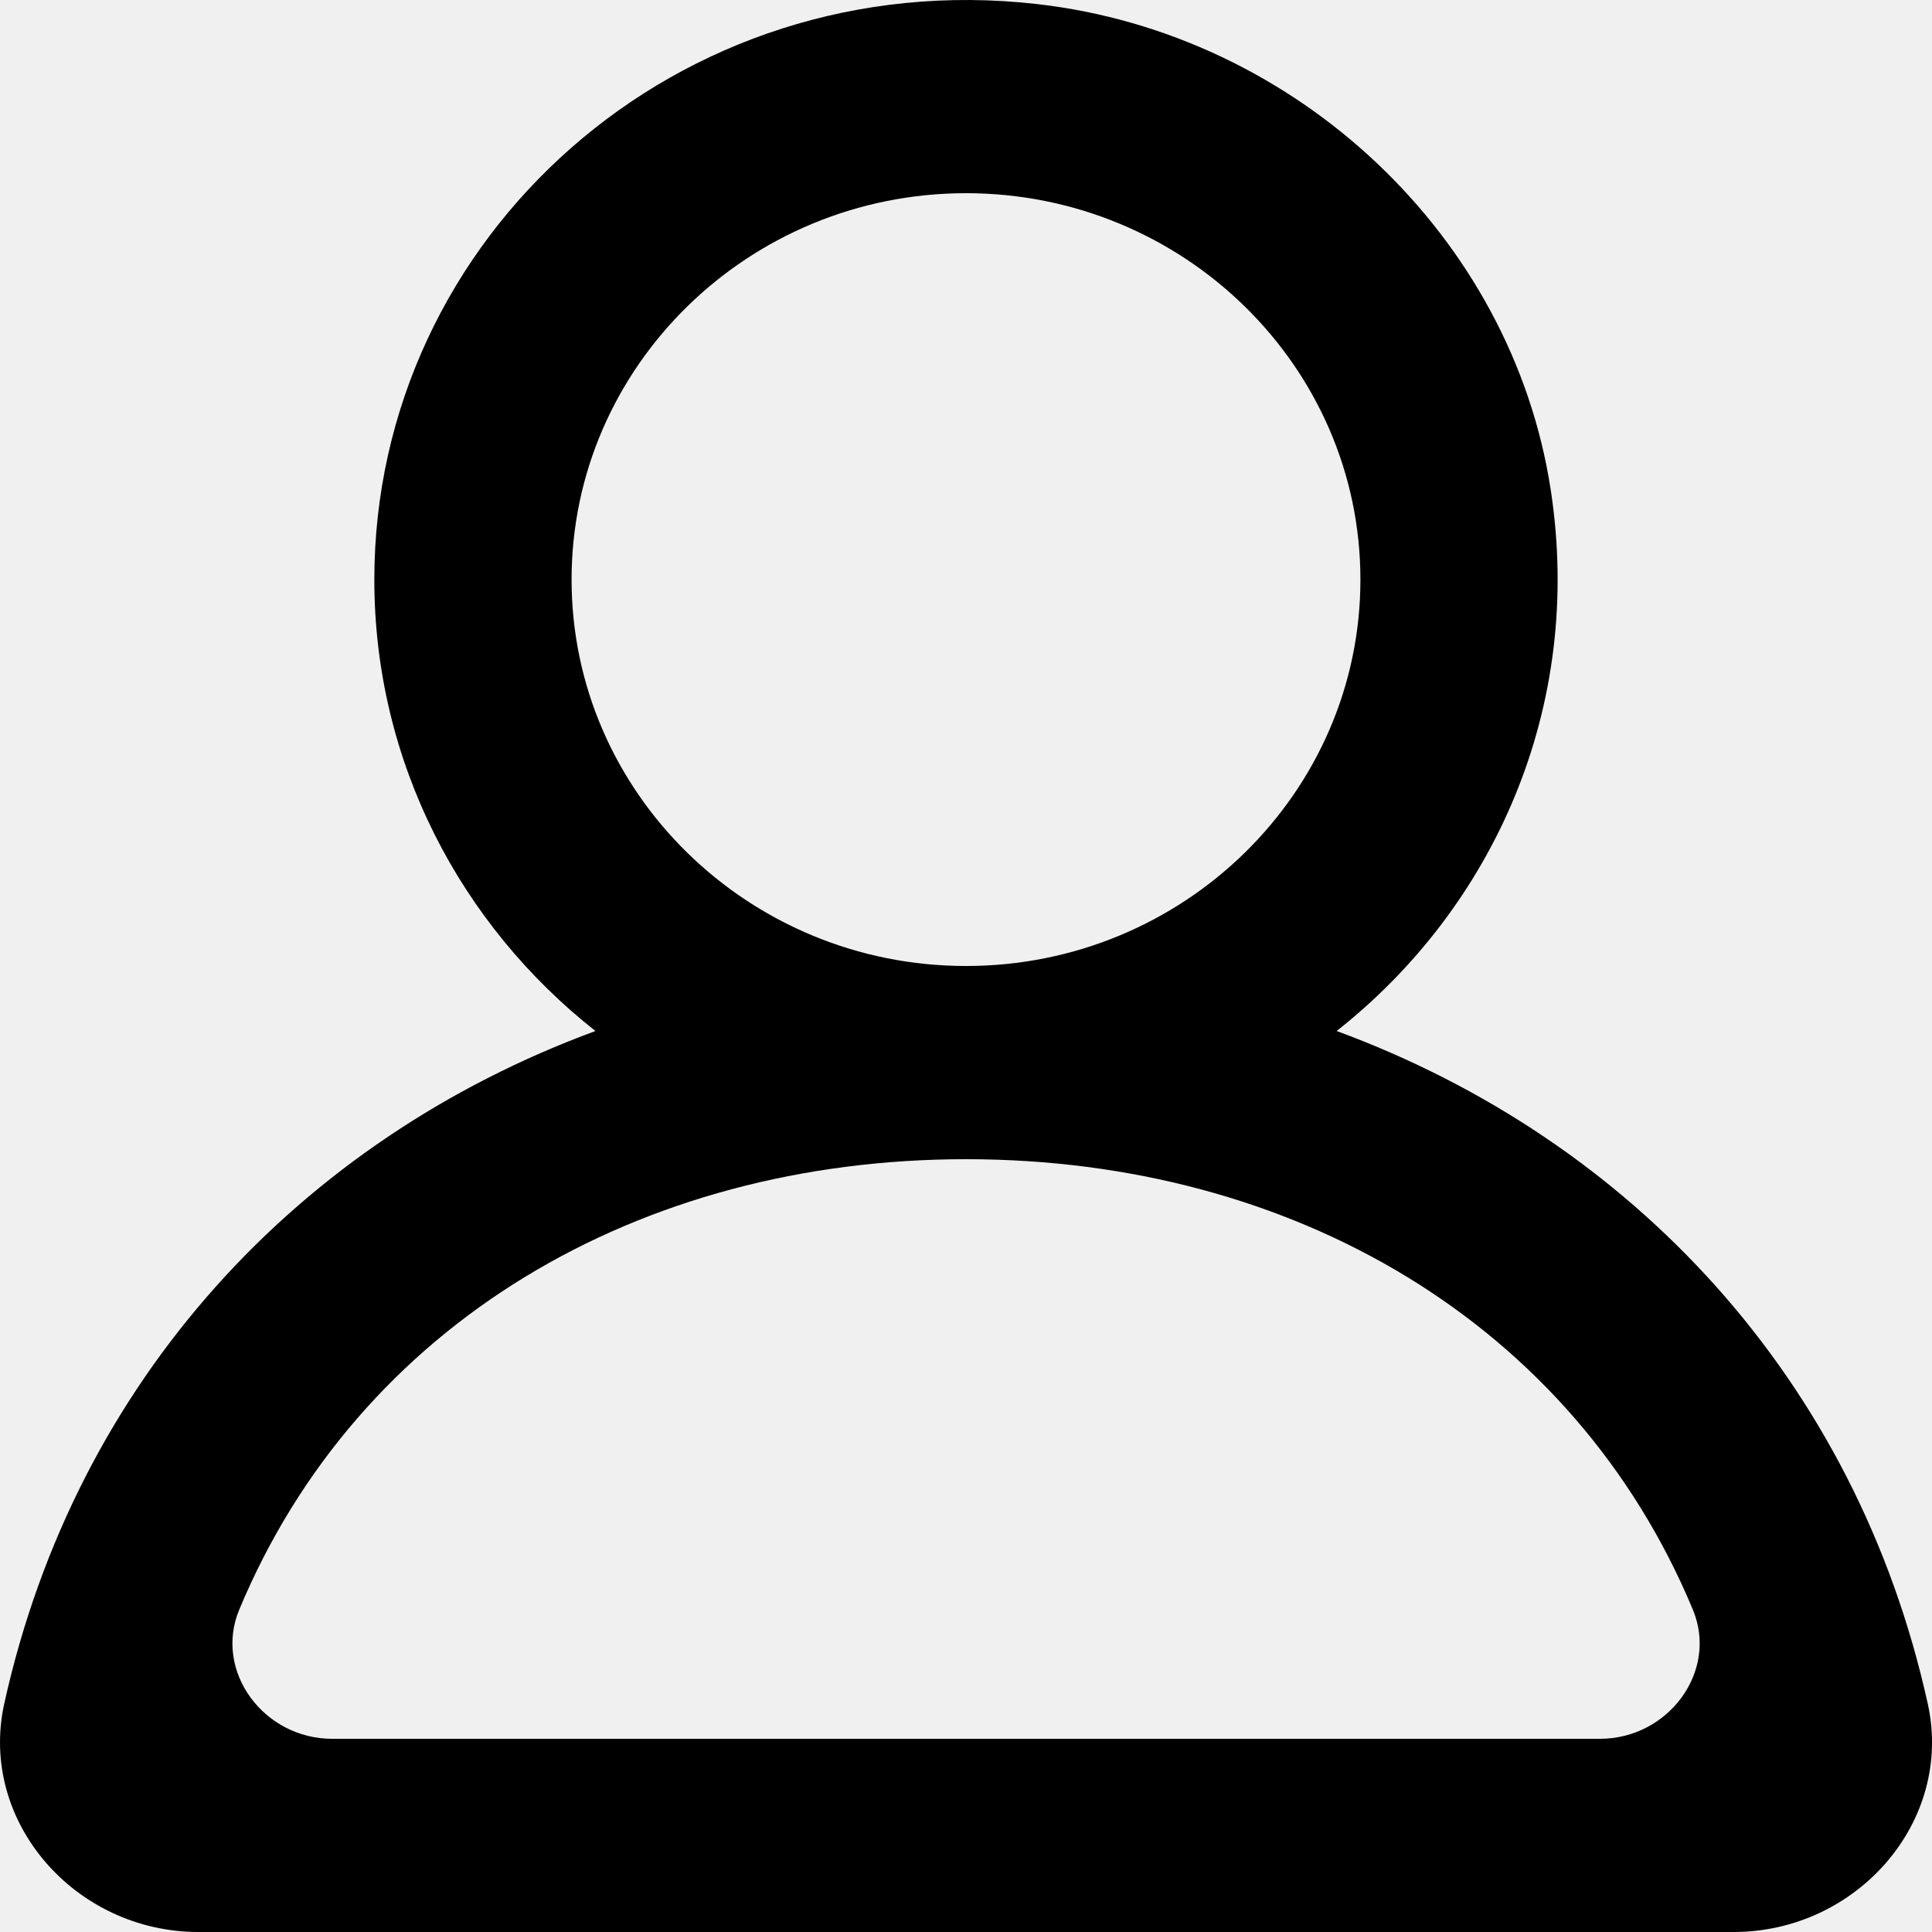
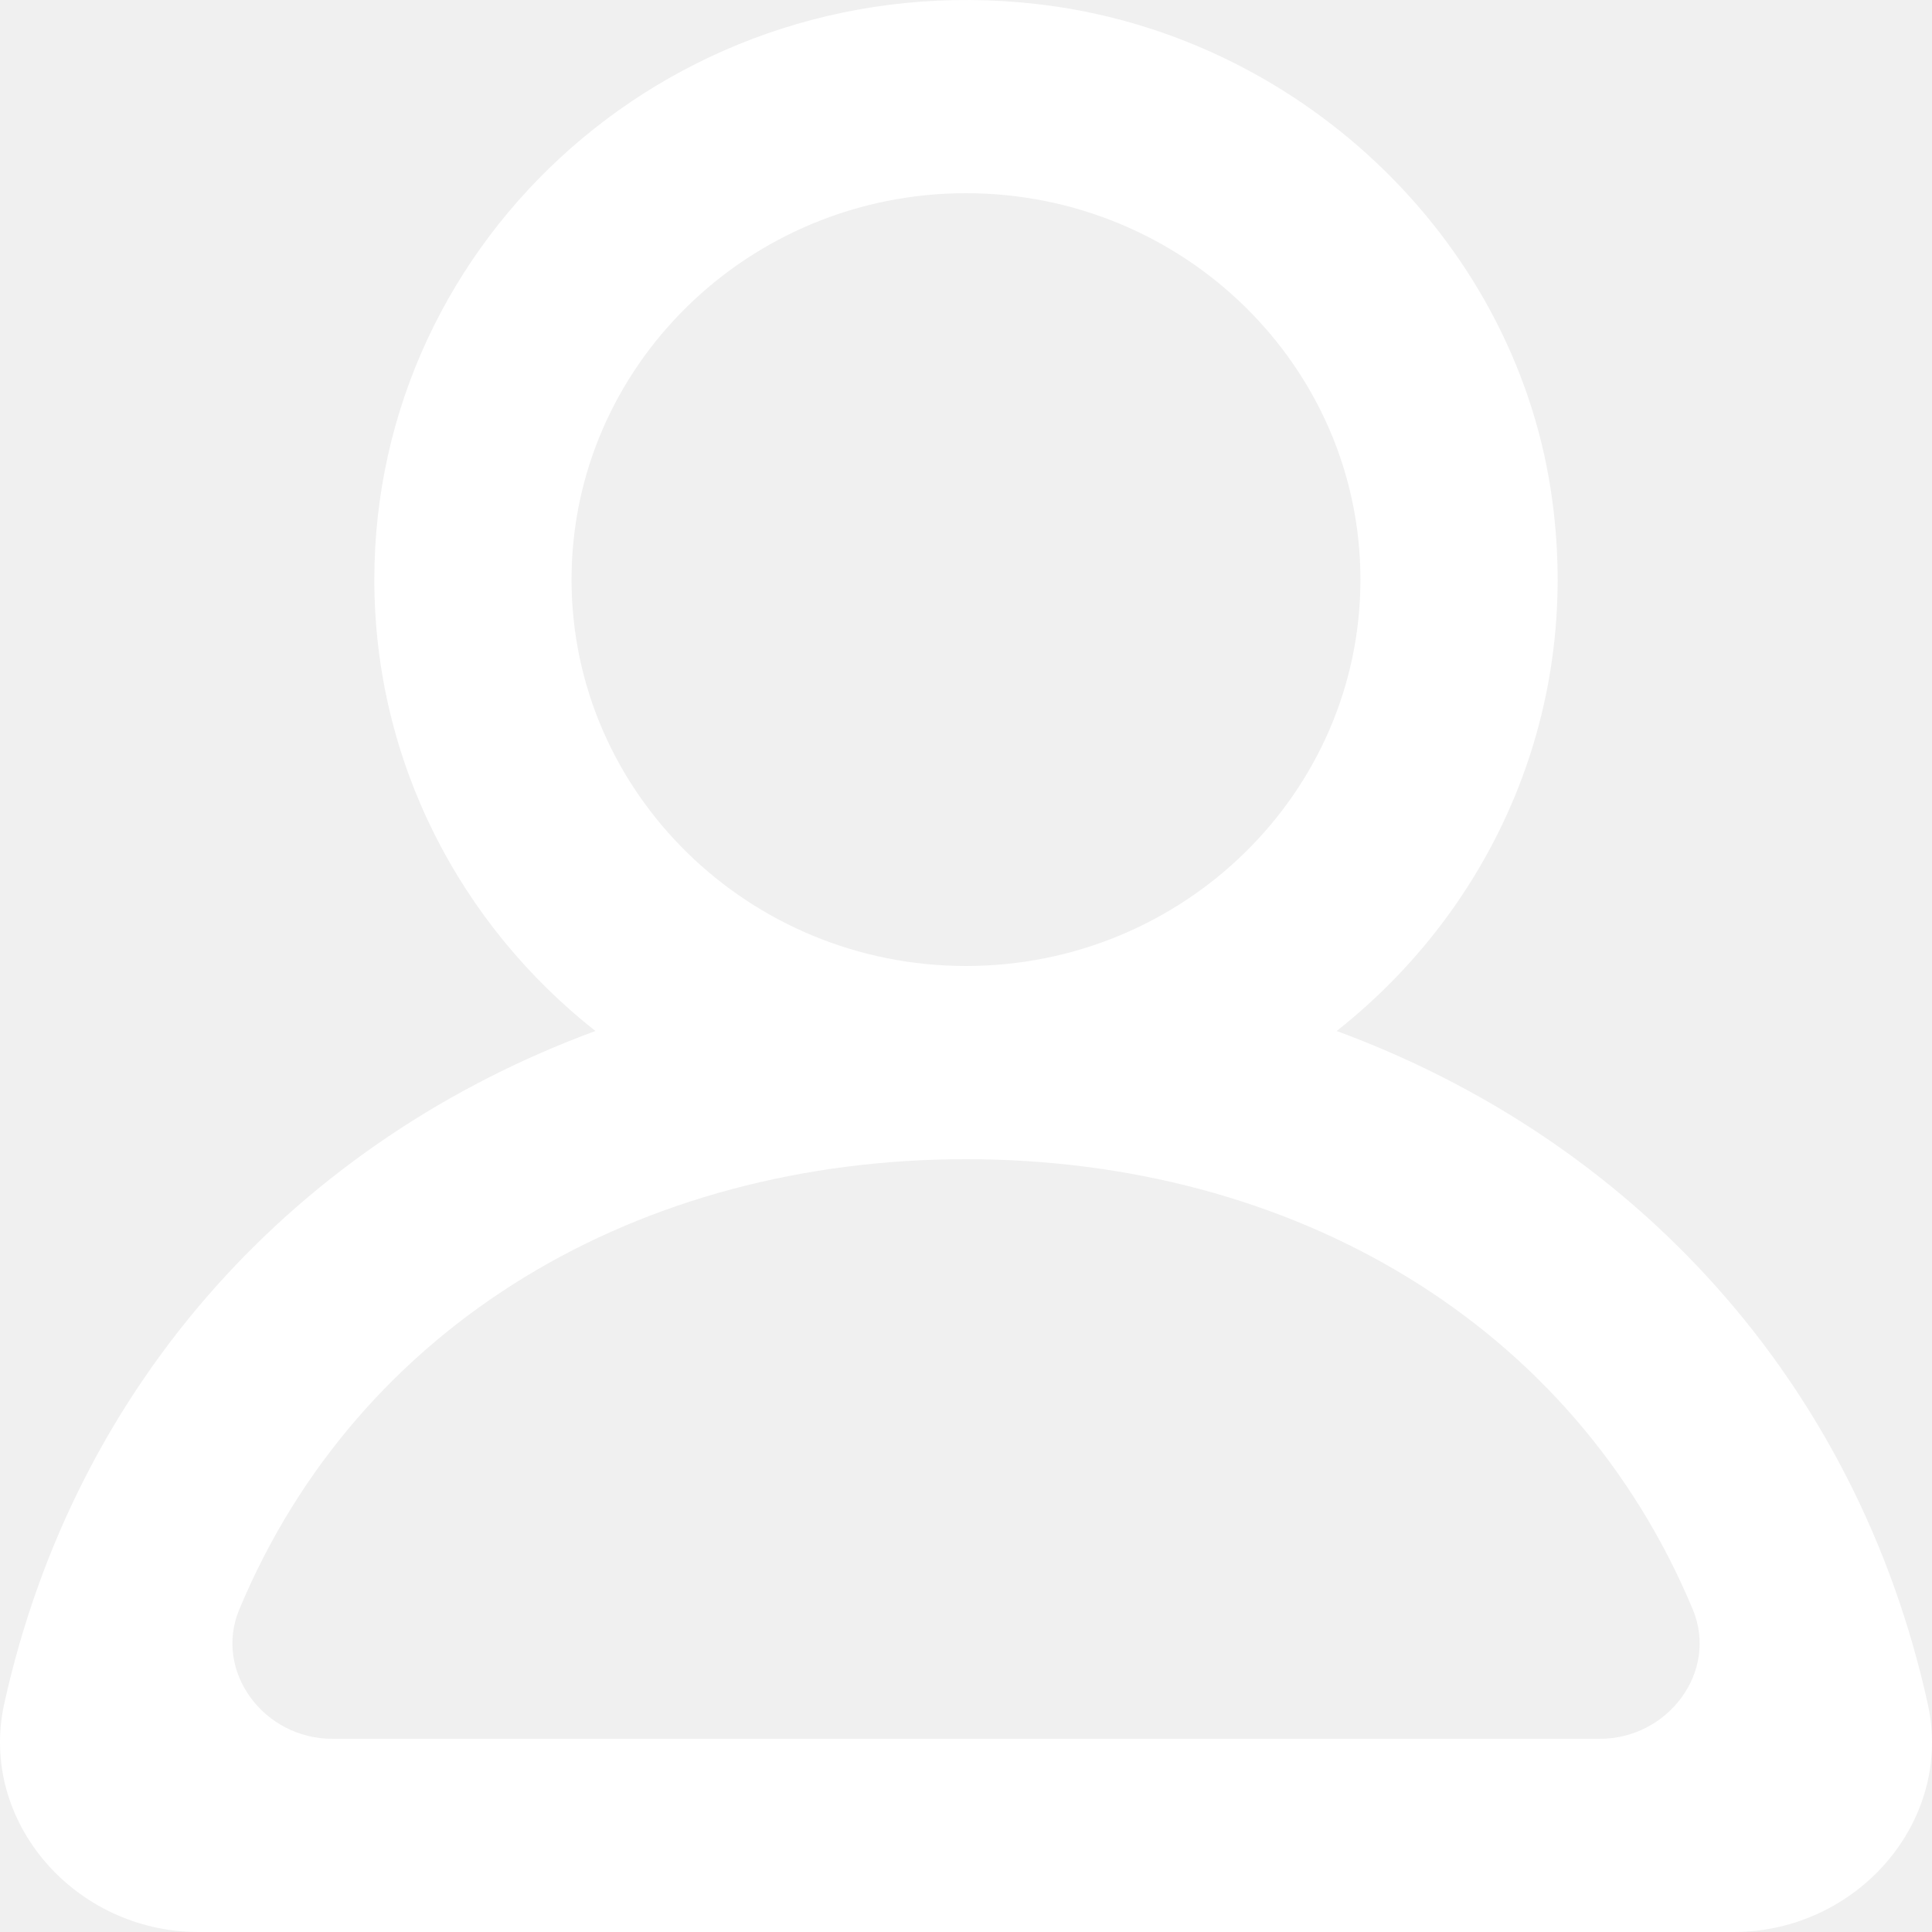
- <svg xmlns="http://www.w3.org/2000/svg" width="800px" height="800px" viewBox="0 0 20 20" version="1.1">
-   <defs>
- 
- </defs>
-   <g id="Page-1" stroke="none" stroke-width="1" fill="none" fill-rule="evenodd">
-     <g id="Dribbble-Light-Preview" transform="translate(-140, -2159)" fill="#000000">
-       <g id="icons" transform="translate(56, 160)">
-         <path d="M100.563,2017 L87.438,2017 C86.732,2017 86.21,2016.303 86.477,2015.662 C87.713,2012.698 90.617,2011 94,2011 C97.384,2011 100.288,2012.698 101.524,2015.662 C101.791,2016.303 101.269,2017 100.563,2017 M89.917,2005 C89.917,2002.794 91.749,2001 94,2001 C96.252,2001 98.083,2002.794 98.083,2005 C98.083,2007.206 96.252,2009 94,2009 C91.749,2009 89.917,2007.206 89.917,2005 M103.956,2016.636 C103.214,2013.277 100.892,2010.798 97.837,2009.673 C99.456,2008.396 100.4,2006.331 100.053,2004.07 C99.651,2001.447 97.424,1999.348 94.735,1999.042 C91.023,1998.619 87.875,2001.449 87.875,2005 C87.875,2006.89 88.769,2008.574 90.164,2009.673 C87.107,2010.798 84.787,2013.277 84.044,2016.636 C83.775,2017.857 84.779,2019 86.054,2019 L101.946,2019 C103.222,2019 104.226,2017.857 103.956,2016.636" id="profile_round-[#1342]">
- 
- </path>
-       </g>
-     </g>
-   </g>
+ <svg xmlns="http://www.w3.org/2000/svg" width="654" height="654" viewBox="0 0 654 654" fill="none">
+   <path fill-rule="evenodd" clip-rule="evenodd" d="M541.595 588.599H112.428C89.329 588.599 72.272 565.807 80.984 544.846C121.407 447.924 216.374 392.399 326.995 392.399C437.65 392.399 532.616 447.924 573.039 544.846C581.751 565.807 564.694 588.599 541.595 588.599ZM193.475 196.199C193.475 124.063 253.392 65.4 326.995 65.4C400.631 65.4 460.515 124.063 460.515 196.199C460.515 268.336 400.631 326.999 326.995 326.999C253.392 326.999 193.475 268.336 193.475 196.199ZM652.55 576.696C628.283 466.857 552.377 385.793 452.471 349.006C505.411 307.248 536.288 239.721 524.939 165.787C511.787 80.015 438.952 11.379 351.029 1.373C229.659 -12.46 126.715 80.082 126.715 196.199C126.715 258.002 155.956 313.068 201.553 349.006C101.613 385.793 25.74 466.857 1.44 576.696C-7.373 616.623 25.473 653.999 67.165 653.999H586.825C628.55 653.999 661.396 616.623 652.55 576.696Z" fill="white" />
</svg>
